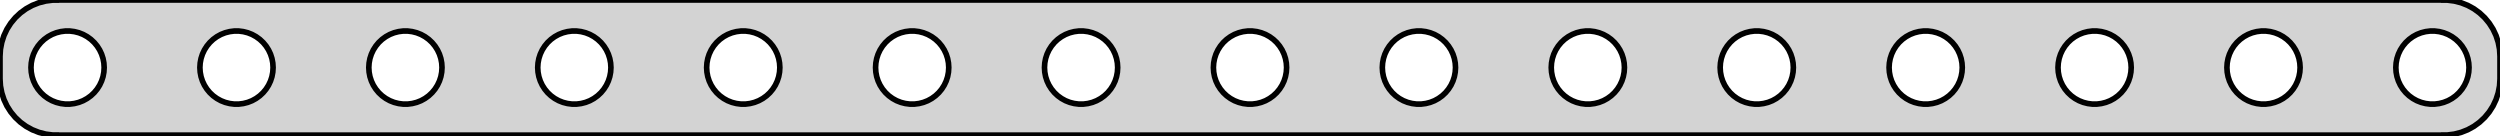
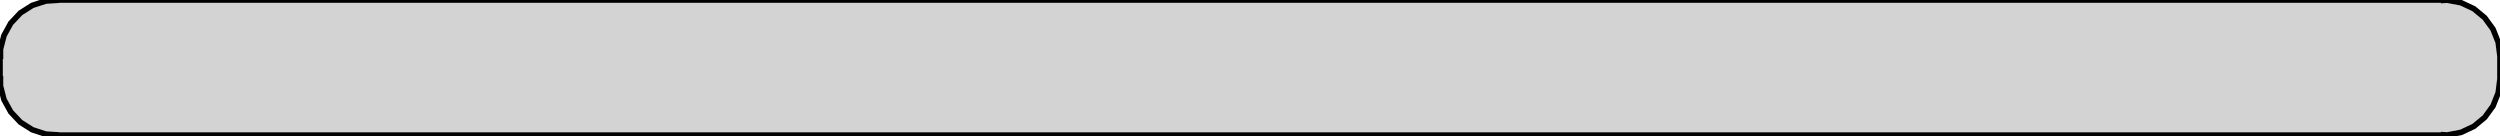
<svg xmlns="http://www.w3.org/2000/svg" width="222mm" height="12mm" viewBox="9 -21 222 12" version="1.1">
-   <path d=" M 226,-9.01 L 226.314,-9.01 L 226.937,-9.089 L 227.545,-9.245 L 228.129,-9.476 L 228.679,-9.778  L 229.187,-10.147 L 229.645,-10.577 L 230.045,-11.061 L 230.382,-11.591 L 230.649,-12.159 L 230.843,-12.757  L 230.961,-13.373 L 231,-14 L 231,-16 L 230.961,-16.627 L 230.843,-17.243 L 230.649,-17.841  L 230.382,-18.409 L 230.045,-18.939 L 229.645,-19.423 L 229.187,-19.853 L 228.679,-20.222 L 228.129,-20.524  L 227.545,-20.755 L 226.937,-20.911 L 226.314,-20.99 L 226,-20.99 L 226,-21 L 14,-21  L 14,-20.99 L 13.686,-20.99 L 13.063,-20.911 L 12.455,-20.755 L 11.871,-20.524 L 11.321,-20.222  L 10.813,-19.853 L 10.355,-19.423 L 9.955,-18.939 L 9.618,-18.409 L 9.351,-17.841 L 9.157,-17.243  L 9.039,-16.627 L 9,-16 L 9,-14 L 9.039,-13.373 L 9.157,-12.757 L 9.351,-12.159  L 9.618,-11.591 L 9.955,-11.061 L 10.355,-10.577 L 10.813,-10.147 L 11.321,-9.778 L 11.871,-9.476  L 12.455,-9.245 L 13.063,-9.089 L 13.686,-9.01 L 14,-9.01 L 14,-9 L 226,-9  z M 224.796,-11.756 L 224.391,-11.808 L 223.996,-11.909 L 223.616,-12.059 L 223.259,-12.256 L 222.928,-12.496  L 222.631,-12.775 L 222.371,-13.09 L 222.152,-13.434 L 221.978,-13.804 L 221.852,-14.192 L 221.776,-14.593  L 221.75,-15 L 221.776,-15.407 L 221.852,-15.808 L 221.978,-16.196 L 222.152,-16.566 L 222.371,-16.91  L 222.631,-17.225 L 222.928,-17.504 L 223.259,-17.744 L 223.616,-17.941 L 223.996,-18.091 L 224.391,-18.192  L 224.796,-18.244 L 225.204,-18.244 L 225.609,-18.192 L 226.004,-18.091 L 226.384,-17.941 L 226.741,-17.744  L 227.072,-17.504 L 227.369,-17.225 L 227.629,-16.91 L 227.848,-16.566 L 228.022,-16.196 L 228.148,-15.808  L 228.224,-15.407 L 228.25,-15 L 228.224,-14.593 L 228.148,-14.192 L 228.022,-13.804 L 227.848,-13.434  L 227.629,-13.09 L 227.369,-12.775 L 227.072,-12.496 L 226.741,-12.256 L 226.384,-12.059 L 226.004,-11.909  L 225.609,-11.808 L 225.204,-11.756 z M 209.796,-11.756 L 209.391,-11.808 L 208.996,-11.909 L 208.616,-12.059 L 208.259,-12.256 L 207.928,-12.496  L 207.631,-12.775 L 207.371,-13.09 L 207.152,-13.434 L 206.978,-13.804 L 206.852,-14.192 L 206.776,-14.593  L 206.75,-15 L 206.776,-15.407 L 206.852,-15.808 L 206.978,-16.196 L 207.152,-16.566 L 207.371,-16.91  L 207.631,-17.225 L 207.928,-17.504 L 208.259,-17.744 L 208.616,-17.941 L 208.996,-18.091 L 209.391,-18.192  L 209.796,-18.244 L 210.204,-18.244 L 210.609,-18.192 L 211.004,-18.091 L 211.384,-17.941 L 211.741,-17.744  L 212.072,-17.504 L 212.369,-17.225 L 212.629,-16.91 L 212.848,-16.566 L 213.022,-16.196 L 213.148,-15.808  L 213.224,-15.407 L 213.25,-15 L 213.224,-14.593 L 213.148,-14.192 L 213.022,-13.804 L 212.848,-13.434  L 212.629,-13.09 L 212.369,-12.775 L 212.072,-12.496 L 211.741,-12.256 L 211.384,-12.059 L 211.004,-11.909  L 210.609,-11.808 L 210.204,-11.756 z M 194.796,-11.756 L 194.391,-11.808 L 193.996,-11.909 L 193.616,-12.059 L 193.259,-12.256 L 192.928,-12.496  L 192.631,-12.775 L 192.371,-13.09 L 192.152,-13.434 L 191.978,-13.804 L 191.852,-14.192 L 191.776,-14.593  L 191.75,-15 L 191.776,-15.407 L 191.852,-15.808 L 191.978,-16.196 L 192.152,-16.566 L 192.371,-16.91  L 192.631,-17.225 L 192.928,-17.504 L 193.259,-17.744 L 193.616,-17.941 L 193.996,-18.091 L 194.391,-18.192  L 194.796,-18.244 L 195.204,-18.244 L 195.609,-18.192 L 196.004,-18.091 L 196.384,-17.941 L 196.741,-17.744  L 197.072,-17.504 L 197.369,-17.225 L 197.629,-16.91 L 197.848,-16.566 L 198.022,-16.196 L 198.148,-15.808  L 198.224,-15.407 L 198.25,-15 L 198.224,-14.593 L 198.148,-14.192 L 198.022,-13.804 L 197.848,-13.434  L 197.629,-13.09 L 197.369,-12.775 L 197.072,-12.496 L 196.741,-12.256 L 196.384,-12.059 L 196.004,-11.909  L 195.609,-11.808 L 195.204,-11.756 z M 179.796,-11.756 L 179.391,-11.808 L 178.996,-11.909 L 178.616,-12.059 L 178.259,-12.256 L 177.928,-12.496  L 177.631,-12.775 L 177.371,-13.09 L 177.152,-13.434 L 176.978,-13.804 L 176.852,-14.192 L 176.776,-14.593  L 176.75,-15 L 176.776,-15.407 L 176.852,-15.808 L 176.978,-16.196 L 177.152,-16.566 L 177.371,-16.91  L 177.631,-17.225 L 177.928,-17.504 L 178.259,-17.744 L 178.616,-17.941 L 178.996,-18.091 L 179.391,-18.192  L 179.796,-18.244 L 180.204,-18.244 L 180.609,-18.192 L 181.004,-18.091 L 181.384,-17.941 L 181.741,-17.744  L 182.072,-17.504 L 182.369,-17.225 L 182.629,-16.91 L 182.848,-16.566 L 183.022,-16.196 L 183.148,-15.808  L 183.224,-15.407 L 183.25,-15 L 183.224,-14.593 L 183.148,-14.192 L 183.022,-13.804 L 182.848,-13.434  L 182.629,-13.09 L 182.369,-12.775 L 182.072,-12.496 L 181.741,-12.256 L 181.384,-12.059 L 181.004,-11.909  L 180.609,-11.808 L 180.204,-11.756 z M 164.796,-11.756 L 164.391,-11.808 L 163.996,-11.909 L 163.616,-12.059 L 163.259,-12.256 L 162.928,-12.496  L 162.631,-12.775 L 162.371,-13.09 L 162.152,-13.434 L 161.978,-13.804 L 161.852,-14.192 L 161.776,-14.593  L 161.75,-15 L 161.776,-15.407 L 161.852,-15.808 L 161.978,-16.196 L 162.152,-16.566 L 162.371,-16.91  L 162.631,-17.225 L 162.928,-17.504 L 163.259,-17.744 L 163.616,-17.941 L 163.996,-18.091 L 164.391,-18.192  L 164.796,-18.244 L 165.204,-18.244 L 165.609,-18.192 L 166.004,-18.091 L 166.384,-17.941 L 166.741,-17.744  L 167.072,-17.504 L 167.369,-17.225 L 167.629,-16.91 L 167.848,-16.566 L 168.022,-16.196 L 168.148,-15.808  L 168.224,-15.407 L 168.25,-15 L 168.224,-14.593 L 168.148,-14.192 L 168.022,-13.804 L 167.848,-13.434  L 167.629,-13.09 L 167.369,-12.775 L 167.072,-12.496 L 166.741,-12.256 L 166.384,-12.059 L 166.004,-11.909  L 165.609,-11.808 L 165.204,-11.756 z M 149.796,-11.756 L 149.391,-11.808 L 148.996,-11.909 L 148.616,-12.059 L 148.259,-12.256 L 147.928,-12.496  L 147.631,-12.775 L 147.371,-13.09 L 147.152,-13.434 L 146.978,-13.804 L 146.852,-14.192 L 146.776,-14.593  L 146.75,-15 L 146.776,-15.407 L 146.852,-15.808 L 146.978,-16.196 L 147.152,-16.566 L 147.371,-16.91  L 147.631,-17.225 L 147.928,-17.504 L 148.259,-17.744 L 148.616,-17.941 L 148.996,-18.091 L 149.391,-18.192  L 149.796,-18.244 L 150.204,-18.244 L 150.609,-18.192 L 151.004,-18.091 L 151.384,-17.941 L 151.741,-17.744  L 152.072,-17.504 L 152.369,-17.225 L 152.629,-16.91 L 152.848,-16.566 L 153.022,-16.196 L 153.148,-15.808  L 153.224,-15.407 L 153.25,-15 L 153.224,-14.593 L 153.148,-14.192 L 153.022,-13.804 L 152.848,-13.434  L 152.629,-13.09 L 152.369,-12.775 L 152.072,-12.496 L 151.741,-12.256 L 151.384,-12.059 L 151.004,-11.909  L 150.609,-11.808 L 150.204,-11.756 z M 134.796,-11.756 L 134.391,-11.808 L 133.996,-11.909 L 133.616,-12.059 L 133.259,-12.256 L 132.928,-12.496  L 132.631,-12.775 L 132.371,-13.09 L 132.152,-13.434 L 131.978,-13.804 L 131.852,-14.192 L 131.776,-14.593  L 131.75,-15 L 131.776,-15.407 L 131.852,-15.808 L 131.978,-16.196 L 132.152,-16.566 L 132.371,-16.91  L 132.631,-17.225 L 132.928,-17.504 L 133.259,-17.744 L 133.616,-17.941 L 133.996,-18.091 L 134.391,-18.192  L 134.796,-18.244 L 135.204,-18.244 L 135.609,-18.192 L 136.004,-18.091 L 136.384,-17.941 L 136.741,-17.744  L 137.072,-17.504 L 137.369,-17.225 L 137.629,-16.91 L 137.848,-16.566 L 138.022,-16.196 L 138.148,-15.808  L 138.224,-15.407 L 138.25,-15 L 138.224,-14.593 L 138.148,-14.192 L 138.022,-13.804 L 137.848,-13.434  L 137.629,-13.09 L 137.369,-12.775 L 137.072,-12.496 L 136.741,-12.256 L 136.384,-12.059 L 136.004,-11.909  L 135.609,-11.808 L 135.204,-11.756 z M 119.796,-11.756 L 119.391,-11.808 L 118.996,-11.909 L 118.616,-12.059 L 118.259,-12.256 L 117.928,-12.496  L 117.631,-12.775 L 117.371,-13.09 L 117.152,-13.434 L 116.978,-13.804 L 116.852,-14.192 L 116.776,-14.593  L 116.75,-15 L 116.776,-15.407 L 116.852,-15.808 L 116.978,-16.196 L 117.152,-16.566 L 117.371,-16.91  L 117.631,-17.225 L 117.928,-17.504 L 118.259,-17.744 L 118.616,-17.941 L 118.996,-18.091 L 119.391,-18.192  L 119.796,-18.244 L 120.204,-18.244 L 120.609,-18.192 L 121.004,-18.091 L 121.384,-17.941 L 121.741,-17.744  L 122.072,-17.504 L 122.369,-17.225 L 122.629,-16.91 L 122.848,-16.566 L 123.022,-16.196 L 123.148,-15.808  L 123.224,-15.407 L 123.25,-15 L 123.224,-14.593 L 123.148,-14.192 L 123.022,-13.804 L 122.848,-13.434  L 122.629,-13.09 L 122.369,-12.775 L 122.072,-12.496 L 121.741,-12.256 L 121.384,-12.059 L 121.004,-11.909  L 120.609,-11.808 L 120.204,-11.756 z M 104.796,-11.756 L 104.391,-11.808 L 103.996,-11.909 L 103.616,-12.059 L 103.259,-12.256 L 102.928,-12.496  L 102.631,-12.775 L 102.371,-13.09 L 102.152,-13.434 L 101.978,-13.804 L 101.852,-14.192 L 101.776,-14.593  L 101.75,-15 L 101.776,-15.407 L 101.852,-15.808 L 101.978,-16.196 L 102.152,-16.566 L 102.371,-16.91  L 102.631,-17.225 L 102.928,-17.504 L 103.259,-17.744 L 103.616,-17.941 L 103.996,-18.091 L 104.391,-18.192  L 104.796,-18.244 L 105.204,-18.244 L 105.609,-18.192 L 106.004,-18.091 L 106.384,-17.941 L 106.741,-17.744  L 107.072,-17.504 L 107.369,-17.225 L 107.629,-16.91 L 107.848,-16.566 L 108.022,-16.196 L 108.148,-15.808  L 108.224,-15.407 L 108.25,-15 L 108.224,-14.593 L 108.148,-14.192 L 108.022,-13.804 L 107.848,-13.434  L 107.629,-13.09 L 107.369,-12.775 L 107.072,-12.496 L 106.741,-12.256 L 106.384,-12.059 L 106.004,-11.909  L 105.609,-11.808 L 105.204,-11.756 z M 89.796,-11.756 L 89.391,-11.808 L 88.996,-11.909 L 88.616,-12.059 L 88.259,-12.256 L 87.928,-12.496  L 87.631,-12.775 L 87.371,-13.09 L 87.152,-13.434 L 86.978,-13.804 L 86.852,-14.192 L 86.776,-14.593  L 86.75,-15 L 86.776,-15.407 L 86.852,-15.808 L 86.978,-16.196 L 87.152,-16.566 L 87.371,-16.91  L 87.631,-17.225 L 87.928,-17.504 L 88.259,-17.744 L 88.616,-17.941 L 88.996,-18.091 L 89.391,-18.192  L 89.796,-18.244 L 90.204,-18.244 L 90.609,-18.192 L 91.004,-18.091 L 91.384,-17.941 L 91.741,-17.744  L 92.072,-17.504 L 92.369,-17.225 L 92.629,-16.91 L 92.848,-16.566 L 93.022,-16.196 L 93.148,-15.808  L 93.224,-15.407 L 93.25,-15 L 93.224,-14.593 L 93.148,-14.192 L 93.022,-13.804 L 92.848,-13.434  L 92.629,-13.09 L 92.369,-12.775 L 92.072,-12.496 L 91.741,-12.256 L 91.384,-12.059 L 91.004,-11.909  L 90.609,-11.808 L 90.204,-11.756 z M 74.796,-11.756 L 74.391,-11.808 L 73.996,-11.909 L 73.616,-12.059 L 73.259,-12.256 L 72.928,-12.496  L 72.631,-12.775 L 72.371,-13.09 L 72.152,-13.434 L 71.978,-13.804 L 71.852,-14.192 L 71.776,-14.593  L 71.75,-15 L 71.776,-15.407 L 71.852,-15.808 L 71.978,-16.196 L 72.152,-16.566 L 72.371,-16.91  L 72.631,-17.225 L 72.928,-17.504 L 73.259,-17.744 L 73.616,-17.941 L 73.996,-18.091 L 74.391,-18.192  L 74.796,-18.244 L 75.204,-18.244 L 75.609,-18.192 L 76.004,-18.091 L 76.384,-17.941 L 76.741,-17.744  L 77.072,-17.504 L 77.369,-17.225 L 77.629,-16.91 L 77.848,-16.566 L 78.022,-16.196 L 78.148,-15.808  L 78.224,-15.407 L 78.25,-15 L 78.224,-14.593 L 78.148,-14.192 L 78.022,-13.804 L 77.848,-13.434  L 77.629,-13.09 L 77.369,-12.775 L 77.072,-12.496 L 76.741,-12.256 L 76.384,-12.059 L 76.004,-11.909  L 75.609,-11.808 L 75.204,-11.756 z M 59.796,-11.756 L 59.391,-11.808 L 58.996,-11.909 L 58.616,-12.059 L 58.259,-12.256 L 57.928,-12.496  L 57.631,-12.775 L 57.371,-13.09 L 57.152,-13.434 L 56.978,-13.804 L 56.852,-14.192 L 56.776,-14.593  L 56.75,-15 L 56.776,-15.407 L 56.852,-15.808 L 56.978,-16.196 L 57.152,-16.566 L 57.371,-16.91  L 57.631,-17.225 L 57.928,-17.504 L 58.259,-17.744 L 58.616,-17.941 L 58.996,-18.091 L 59.391,-18.192  L 59.796,-18.244 L 60.204,-18.244 L 60.609,-18.192 L 61.004,-18.091 L 61.384,-17.941 L 61.741,-17.744  L 62.072,-17.504 L 62.369,-17.225 L 62.629,-16.91 L 62.848,-16.566 L 63.022,-16.196 L 63.148,-15.808  L 63.224,-15.407 L 63.25,-15 L 63.224,-14.593 L 63.148,-14.192 L 63.022,-13.804 L 62.848,-13.434  L 62.629,-13.09 L 62.369,-12.775 L 62.072,-12.496 L 61.741,-12.256 L 61.384,-12.059 L 61.004,-11.909  L 60.609,-11.808 L 60.204,-11.756 z M 44.796,-11.756 L 44.391,-11.808 L 43.996,-11.909 L 43.616,-12.059 L 43.259,-12.256 L 42.928,-12.496  L 42.631,-12.775 L 42.371,-13.09 L 42.152,-13.434 L 41.978,-13.804 L 41.852,-14.192 L 41.776,-14.593  L 41.75,-15 L 41.776,-15.407 L 41.852,-15.808 L 41.978,-16.196 L 42.152,-16.566 L 42.371,-16.91  L 42.631,-17.225 L 42.928,-17.504 L 43.259,-17.744 L 43.616,-17.941 L 43.996,-18.091 L 44.391,-18.192  L 44.796,-18.244 L 45.204,-18.244 L 45.609,-18.192 L 46.004,-18.091 L 46.384,-17.941 L 46.741,-17.744  L 47.072,-17.504 L 47.369,-17.225 L 47.629,-16.91 L 47.848,-16.566 L 48.022,-16.196 L 48.148,-15.808  L 48.224,-15.407 L 48.25,-15 L 48.224,-14.593 L 48.148,-14.192 L 48.022,-13.804 L 47.848,-13.434  L 47.629,-13.09 L 47.369,-12.775 L 47.072,-12.496 L 46.741,-12.256 L 46.384,-12.059 L 46.004,-11.909  L 45.609,-11.808 L 45.204,-11.756 z M 29.796,-11.756 L 29.391,-11.808 L 28.996,-11.909 L 28.616,-12.059 L 28.259,-12.256 L 27.928,-12.496  L 27.631,-12.775 L 27.371,-13.09 L 27.152,-13.434 L 26.978,-13.804 L 26.852,-14.192 L 26.776,-14.593  L 26.75,-15 L 26.776,-15.407 L 26.852,-15.808 L 26.978,-16.196 L 27.152,-16.566 L 27.371,-16.91  L 27.631,-17.225 L 27.928,-17.504 L 28.259,-17.744 L 28.616,-17.941 L 28.996,-18.091 L 29.391,-18.192  L 29.796,-18.244 L 30.204,-18.244 L 30.609,-18.192 L 31.004,-18.091 L 31.384,-17.941 L 31.741,-17.744  L 32.072,-17.504 L 32.369,-17.225 L 32.629,-16.91 L 32.848,-16.566 L 33.022,-16.196 L 33.148,-15.808  L 33.224,-15.407 L 33.25,-15 L 33.224,-14.593 L 33.148,-14.192 L 33.022,-13.804 L 32.848,-13.434  L 32.629,-13.09 L 32.369,-12.775 L 32.072,-12.496 L 31.741,-12.256 L 31.384,-12.059 L 31.004,-11.909  L 30.609,-11.808 L 30.204,-11.756 z M 14.796,-11.756 L 14.391,-11.808 L 13.996,-11.909 L 13.616,-12.059 L 13.259,-12.256 L 12.928,-12.496  L 12.631,-12.775 L 12.371,-13.09 L 12.152,-13.434 L 11.978,-13.804 L 11.852,-14.192 L 11.776,-14.593  L 11.75,-15 L 11.776,-15.407 L 11.852,-15.808 L 11.978,-16.196 L 12.152,-16.566 L 12.371,-16.91  L 12.631,-17.225 L 12.928,-17.504 L 13.259,-17.744 L 13.616,-17.941 L 13.996,-18.091 L 14.391,-18.192  L 14.796,-18.244 L 15.204,-18.244 L 15.609,-18.192 L 16.004,-18.091 L 16.384,-17.941 L 16.741,-17.744  L 17.072,-17.504 L 17.369,-17.225 L 17.629,-16.91 L 17.848,-16.566 L 18.022,-16.196 L 18.148,-15.808  L 18.224,-15.407 L 18.25,-15 L 18.224,-14.593 L 18.148,-14.192 L 18.022,-13.804 L 17.848,-13.434  L 17.629,-13.09 L 17.369,-12.775 L 17.072,-12.496 L 16.741,-12.256 L 16.384,-12.059 L 16.004,-11.909  L 15.609,-11.808 L 15.204,-11.756 z " stroke="black" fill="lightgray" stroke-width="0.5" />
+   <path d=" M 226,-9.03 L 226.314,-9.01 L 227.545,-9.245 L 228.679,-9.778 L 229.645,-10.577 L 230.382,-11.591  L 230.843,-12.757 L 231,-14 L 231,-16 L 230.843,-17.243 L 230.382,-18.409 L 229.645,-19.423  L 228.679,-20.222 L 227.545,-20.755 L 226.314,-20.99 L 226,-20.97 L 226,-21 L 14,-21  L 14,-20.97 L 13.063,-20.911 L 11.871,-20.524 L 10.813,-19.853 L 9.955,-18.939 L 9.351,-17.841  L 9.039,-16.627 L 9.039,-16 L 9,-16 L 9,-14 L 9.039,-14 L 9.039,-13.373  L 9.351,-12.159 L 9.955,-11.061 L 10.813,-10.147 L 11.871,-9.476 L 13.063,-9.089 L 14,-9.03  L 14,-9 L 226,-9 z " stroke="black" fill="lightgray" stroke-width="0.5" />
</svg>
